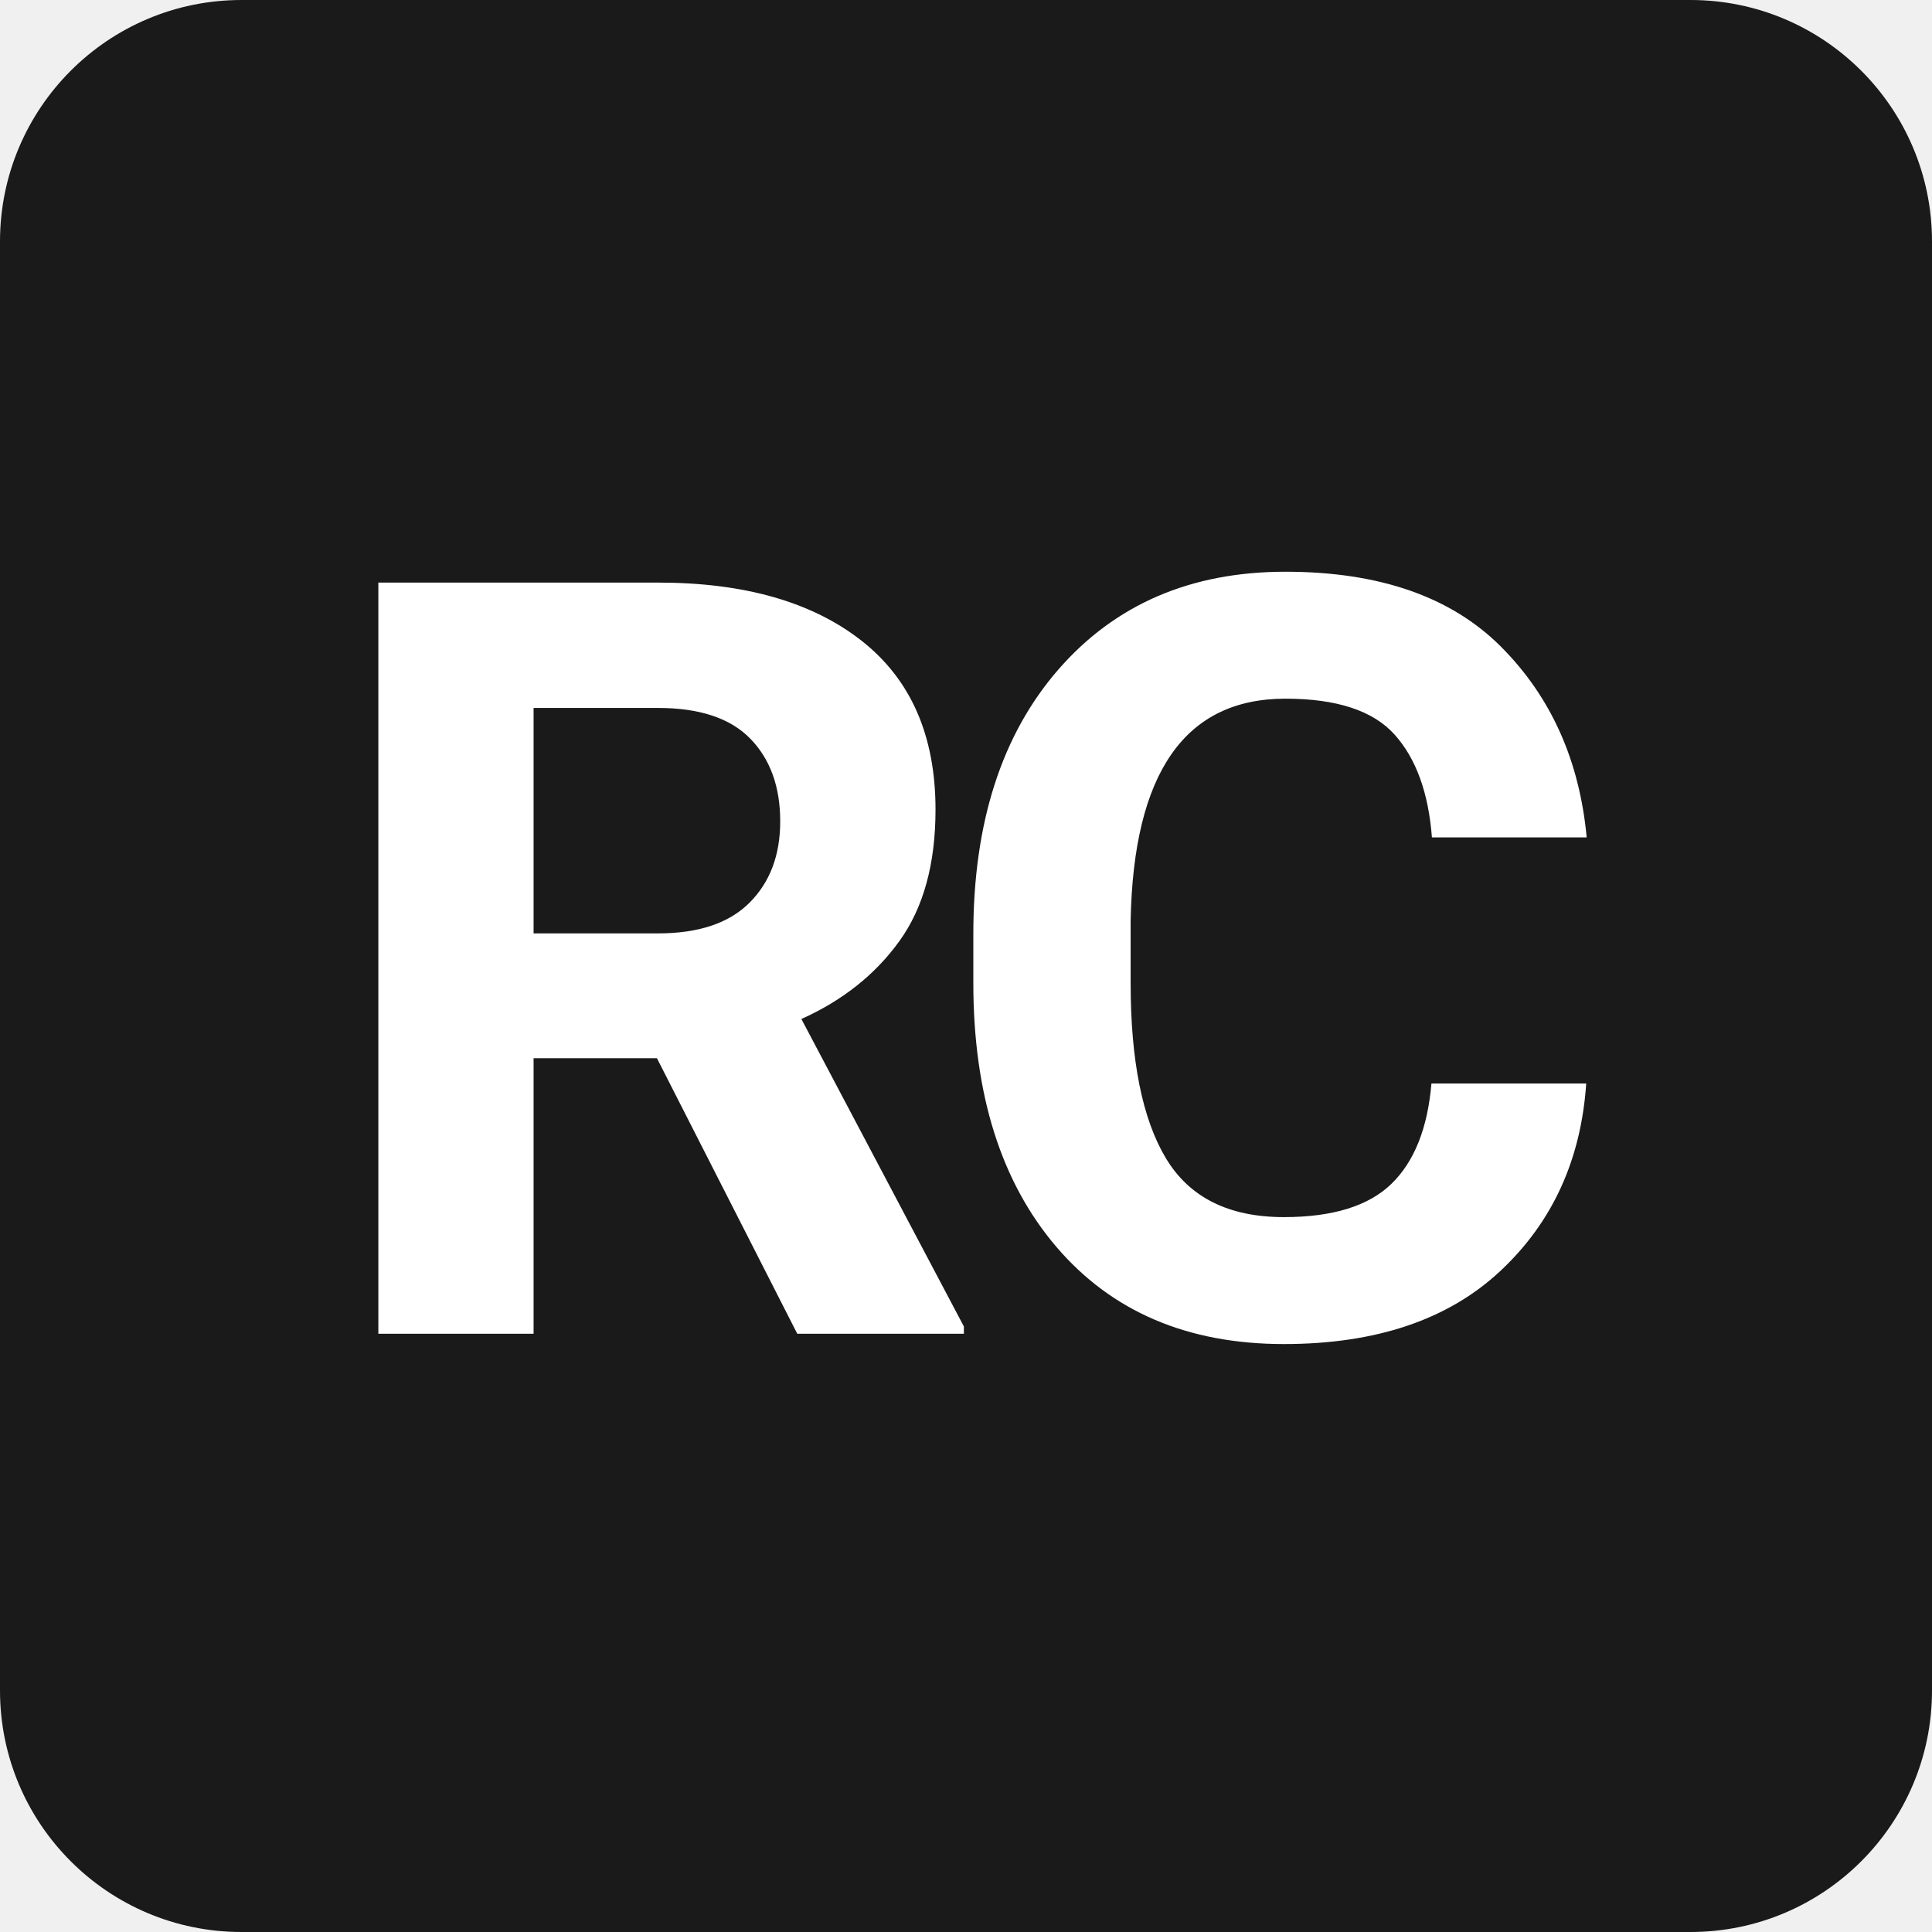
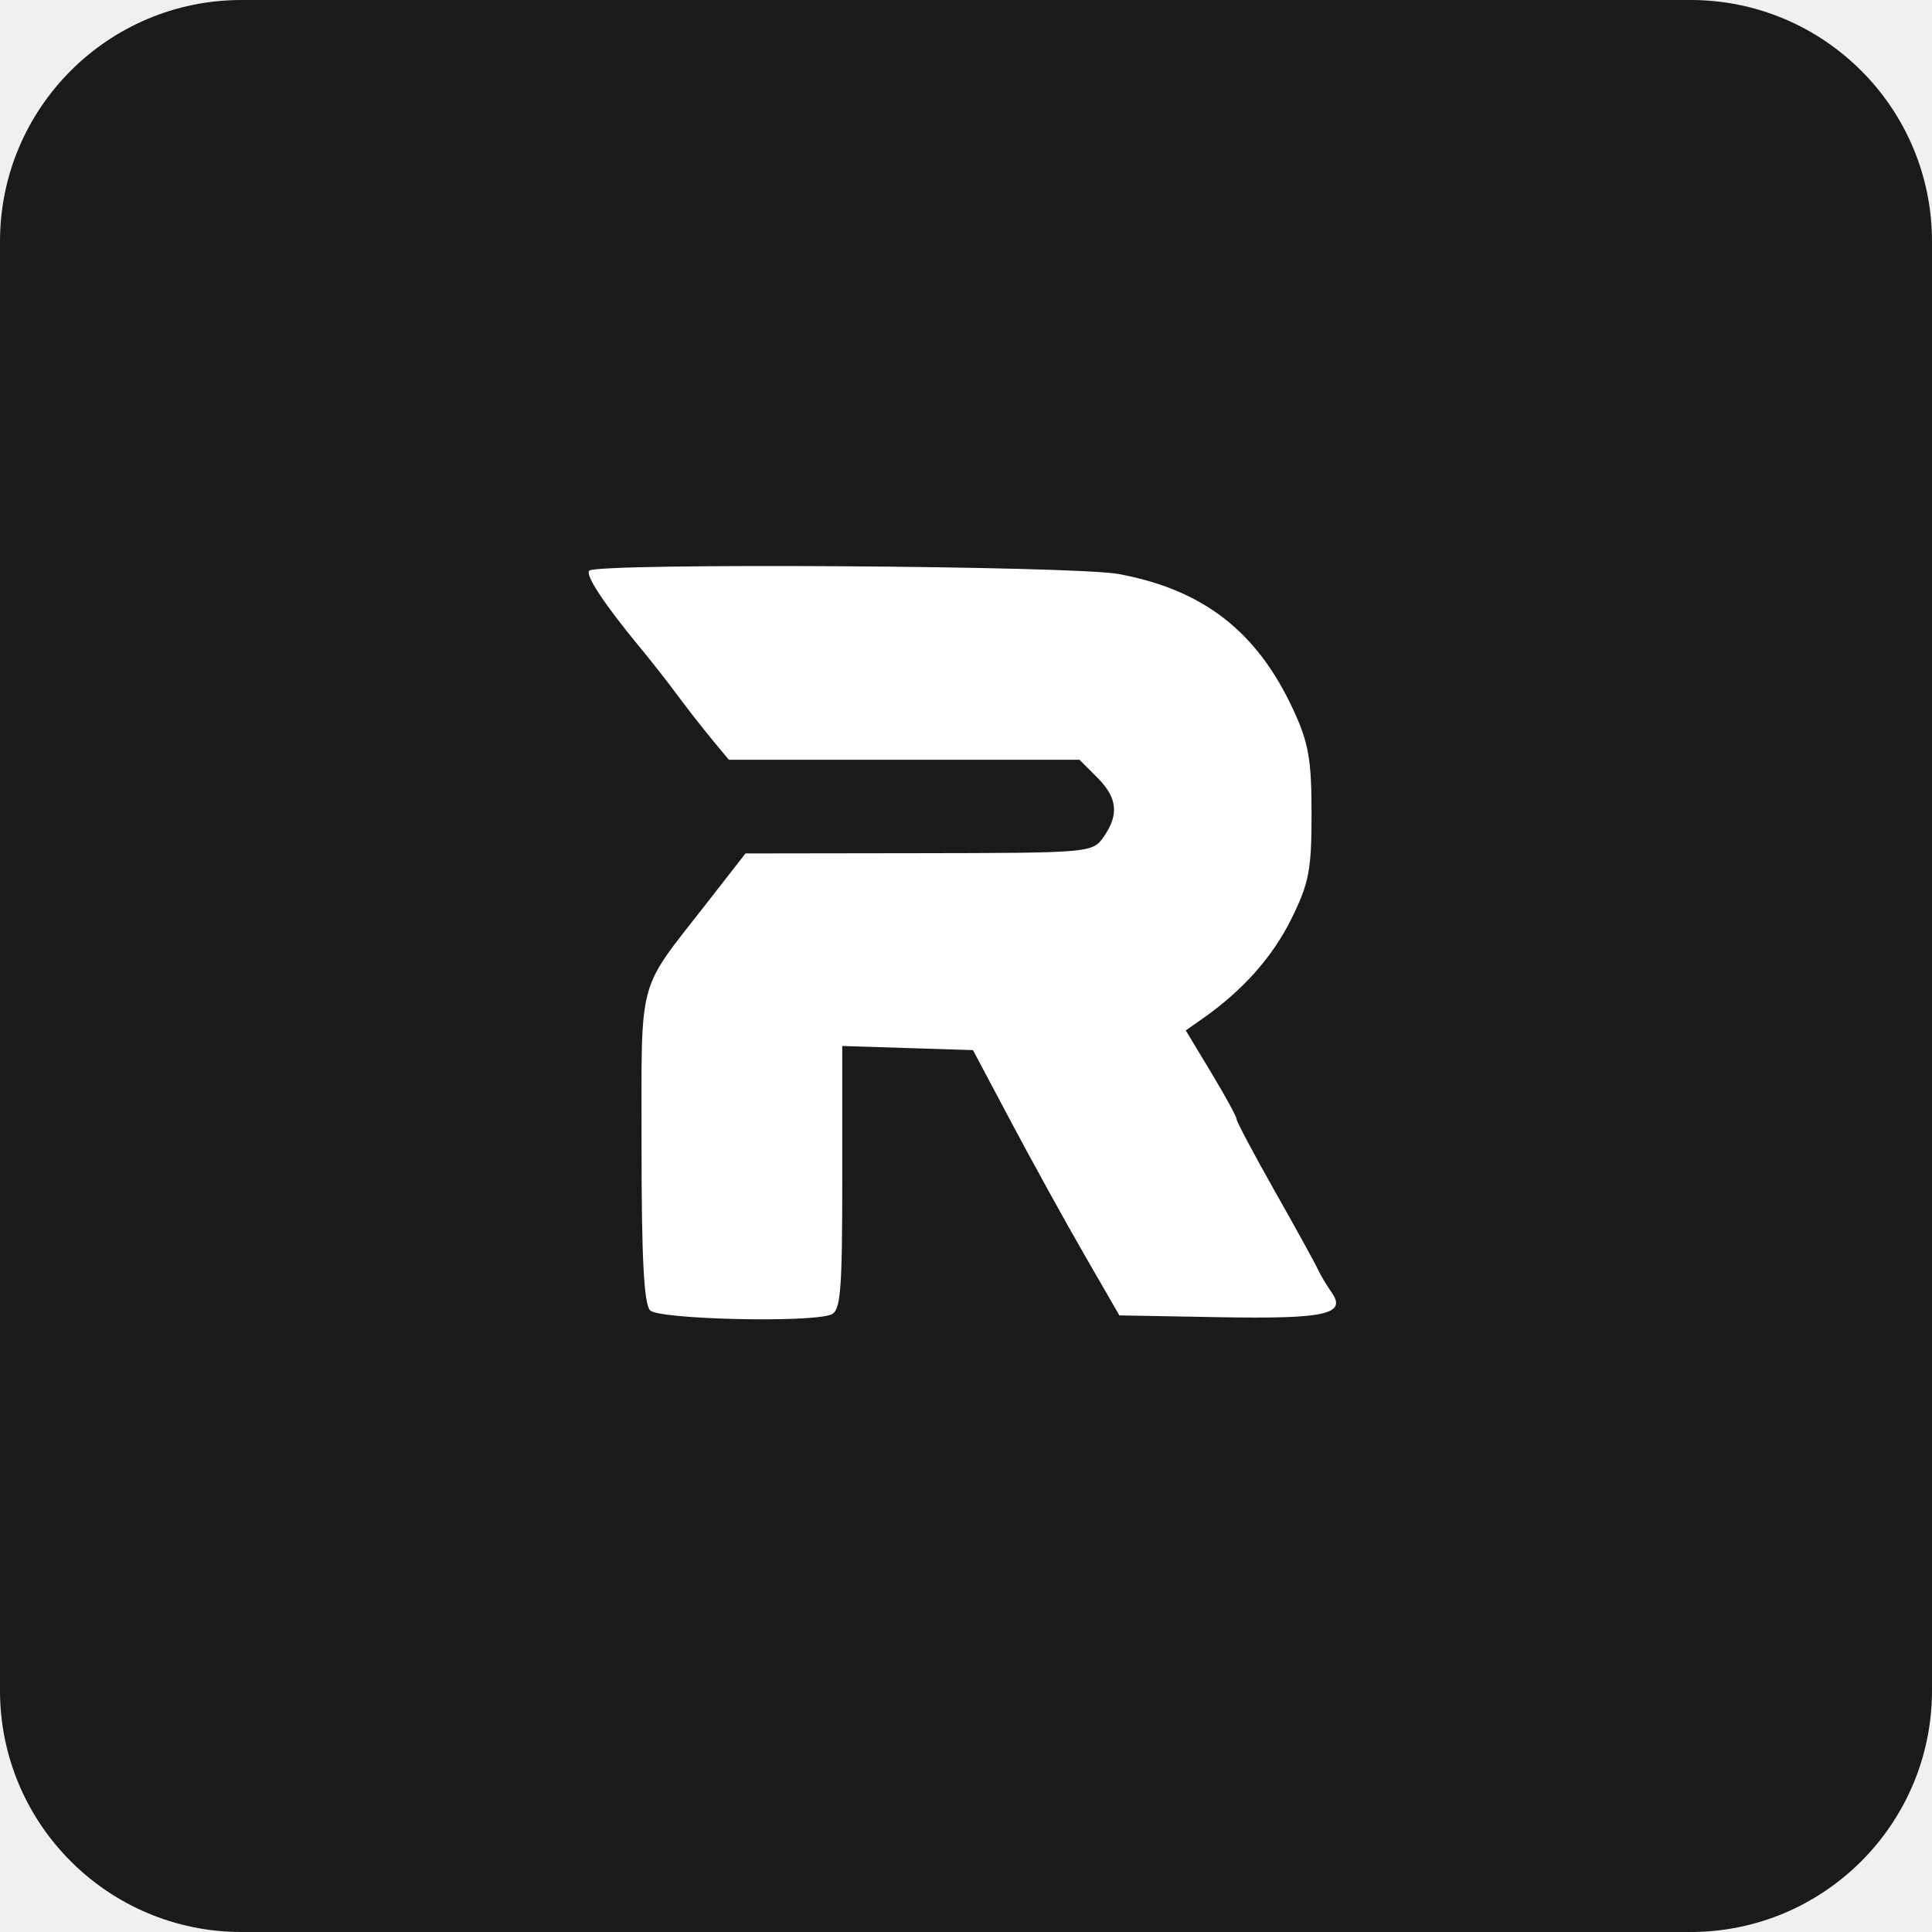
<svg xmlns="http://www.w3.org/2000/svg" viewBox="0 0 512 512">
  <rect width="512" height="512" fill="#1a1a1a" rx="64" />
-   <text x="50%" y="54%" dominant-baseline="middle" text-anchor="middle" font-family="system-ui, -apple-system, 'Segoe UI', Roboto, Helvetica, Arial, sans-serif" font-size="280" font-weight="700" fill="white" letter-spacing="-15">RC</text>
+   <g transform="translate(156, 150) scale(1.9)">
+     <path fill="white" d="M0.083 0.646C-0.526 1.255 2.249 5.435 7.341 11.578C8.734 13.258 10.998 16.15 12.373 18.006C13.748 19.861 15.926 22.649 17.212 24.201L19.551 27.023H44.007H68.464L70.918 29.478C73.756 32.315 74.01 34.668 71.816 37.8C70.282 39.991 69.915 40.023 46.066 40.056L21.873 40.09L16.373 47.148C6.655 59.618 7.384 56.868 7.378 81.073C7.374 96.507 7.714 102.964 8.573 103.823C9.833 105.083 30.769 105.576 33.791 104.416C35.154 103.893 35.373 101.262 35.373 85.378V66.948L44.489 67.235L53.606 67.523L58.914 77.523C61.833 83.023 66.427 91.348 69.122 96.023L74.022 104.523L87.947 104.773C102.783 105.039 105.787 104.373 103.617 101.301C102.926 100.323 102.05 98.848 101.67 98.023C101.291 97.198 98.594 92.303 95.677 87.145C92.76 81.987 90.372 77.487 90.37 77.145C90.369 76.803 88.774 73.879 86.826 70.649L83.283 64.774L85.578 63.168C91.194 59.238 95.365 54.565 97.995 49.254C100.479 44.238 100.832 42.4 100.83 34.523C100.827 26.956 100.416 24.64 98.249 19.977C93.19 9.094 85.704 3.295 73.899 1.112C67.662 -0.041 1.19 -0.46 0.083 0.646Z" />
+   </g>
</svg>
